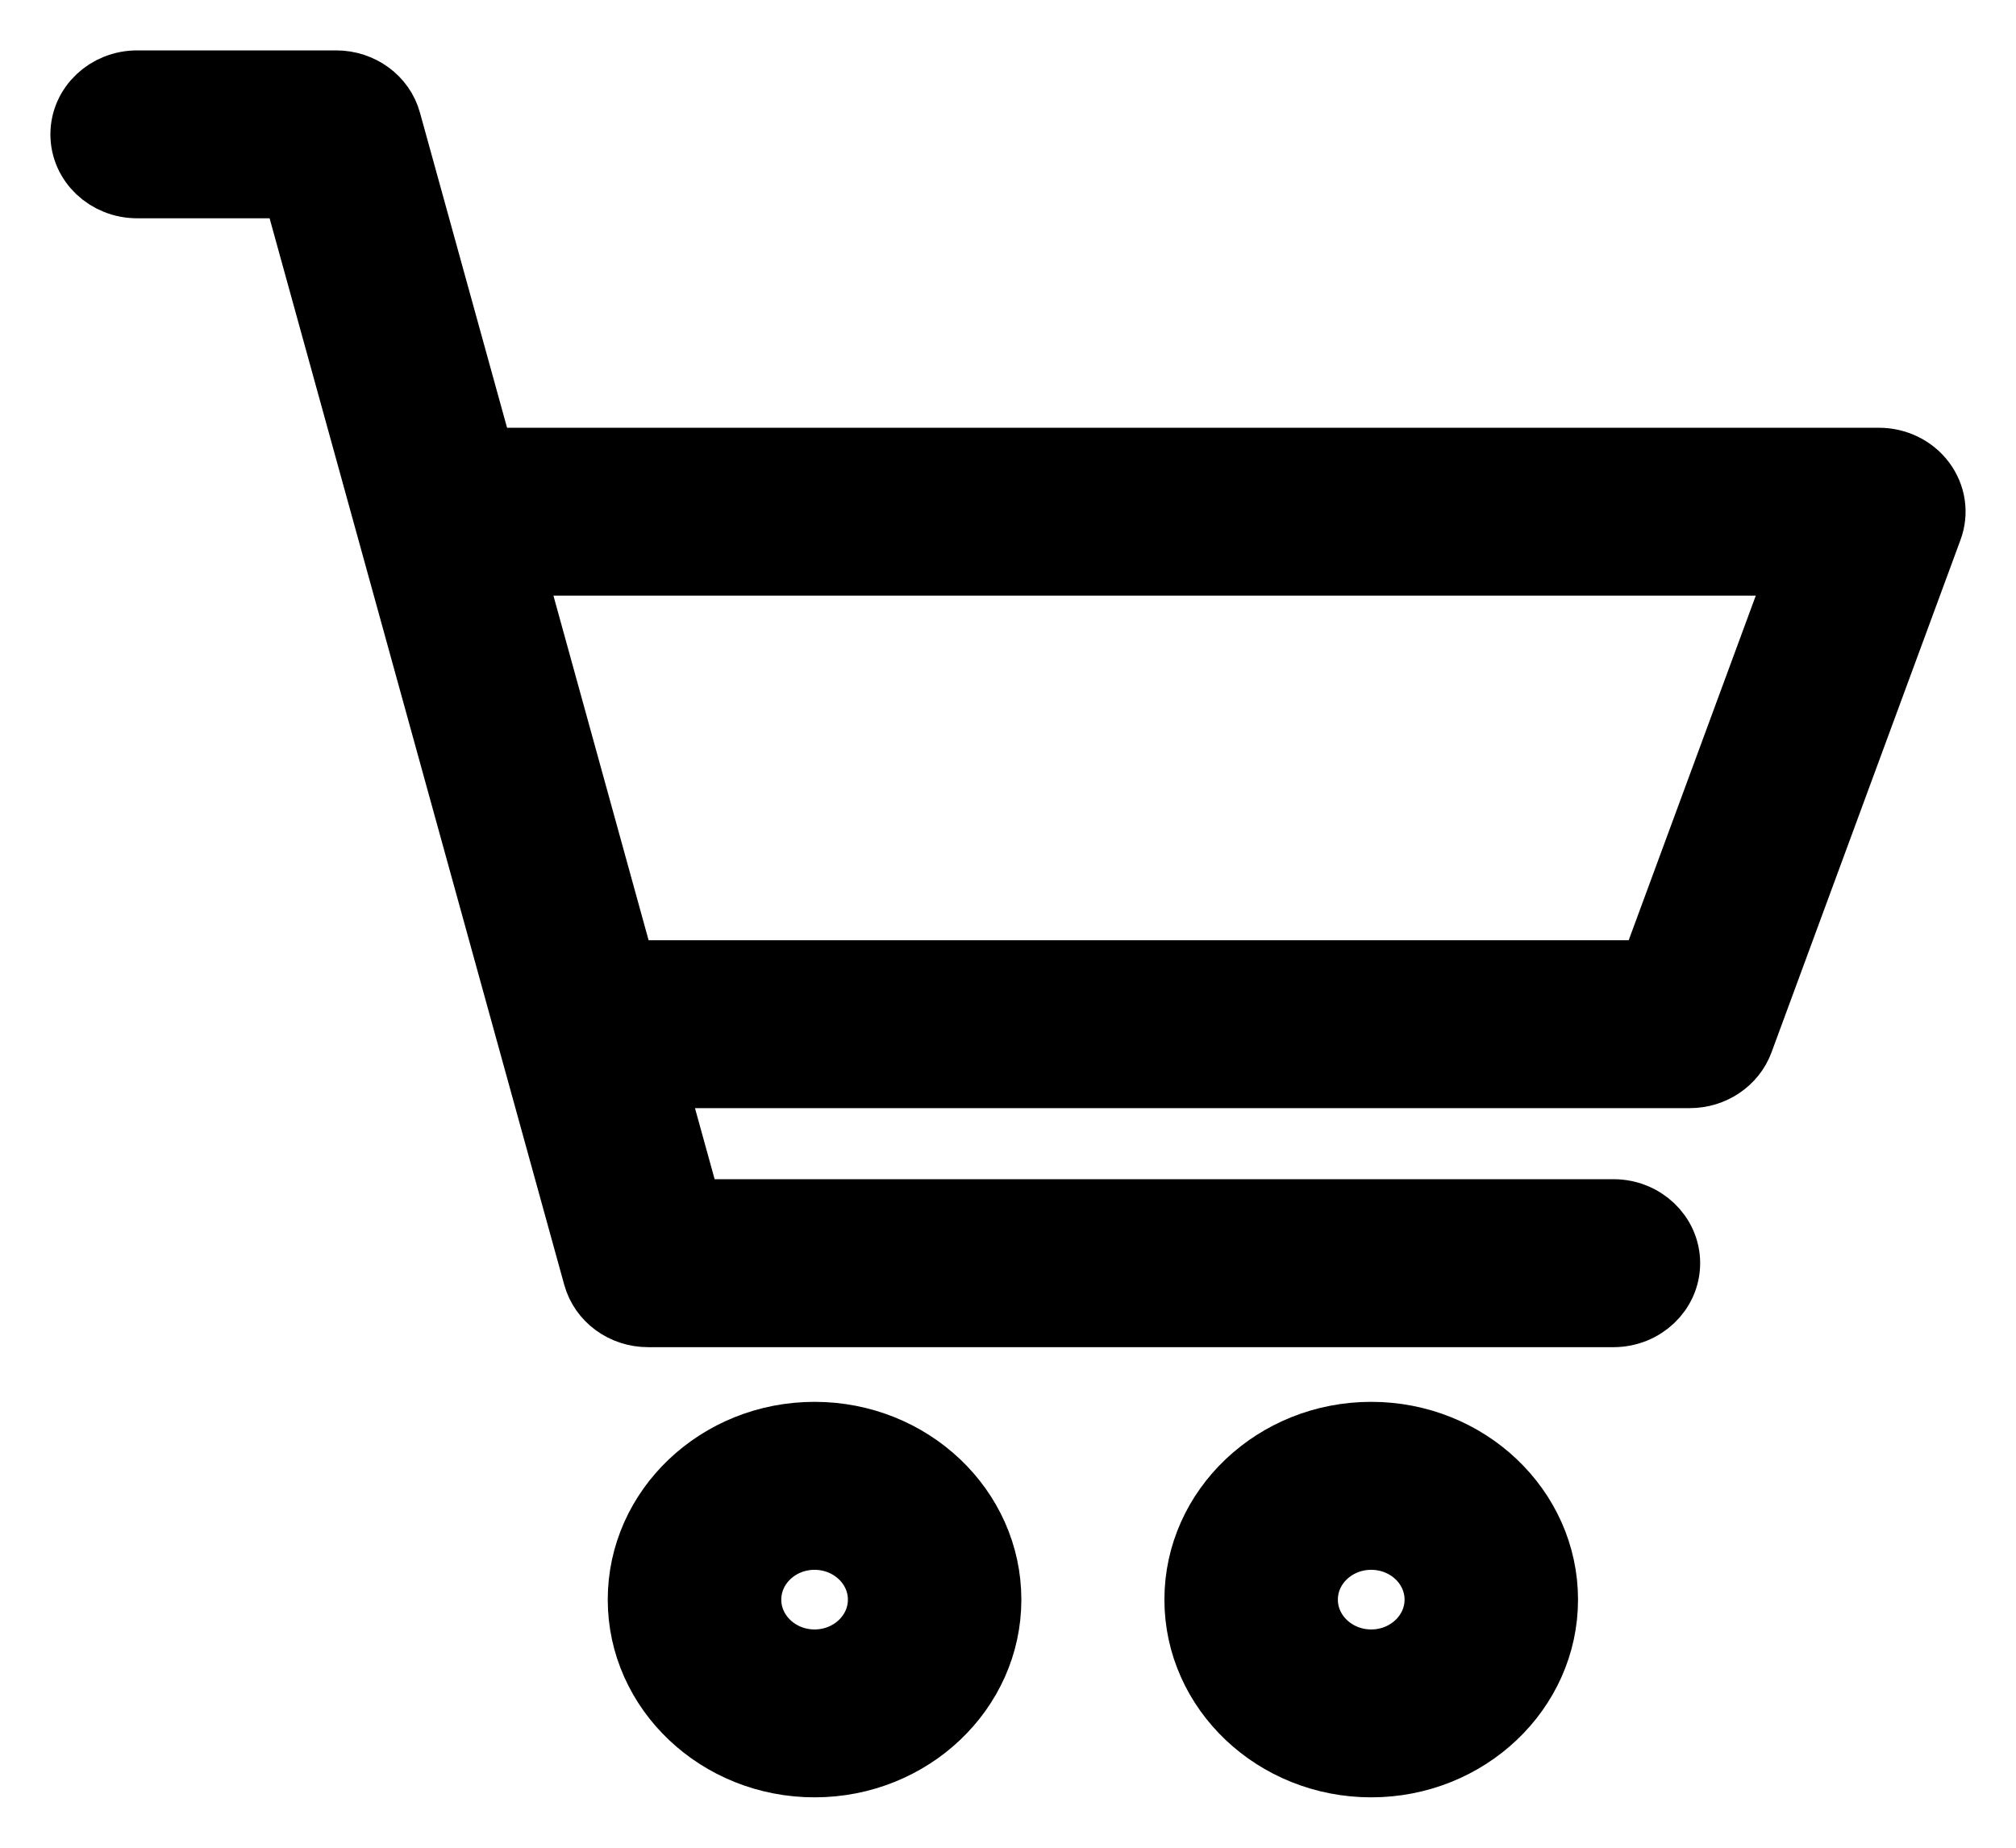
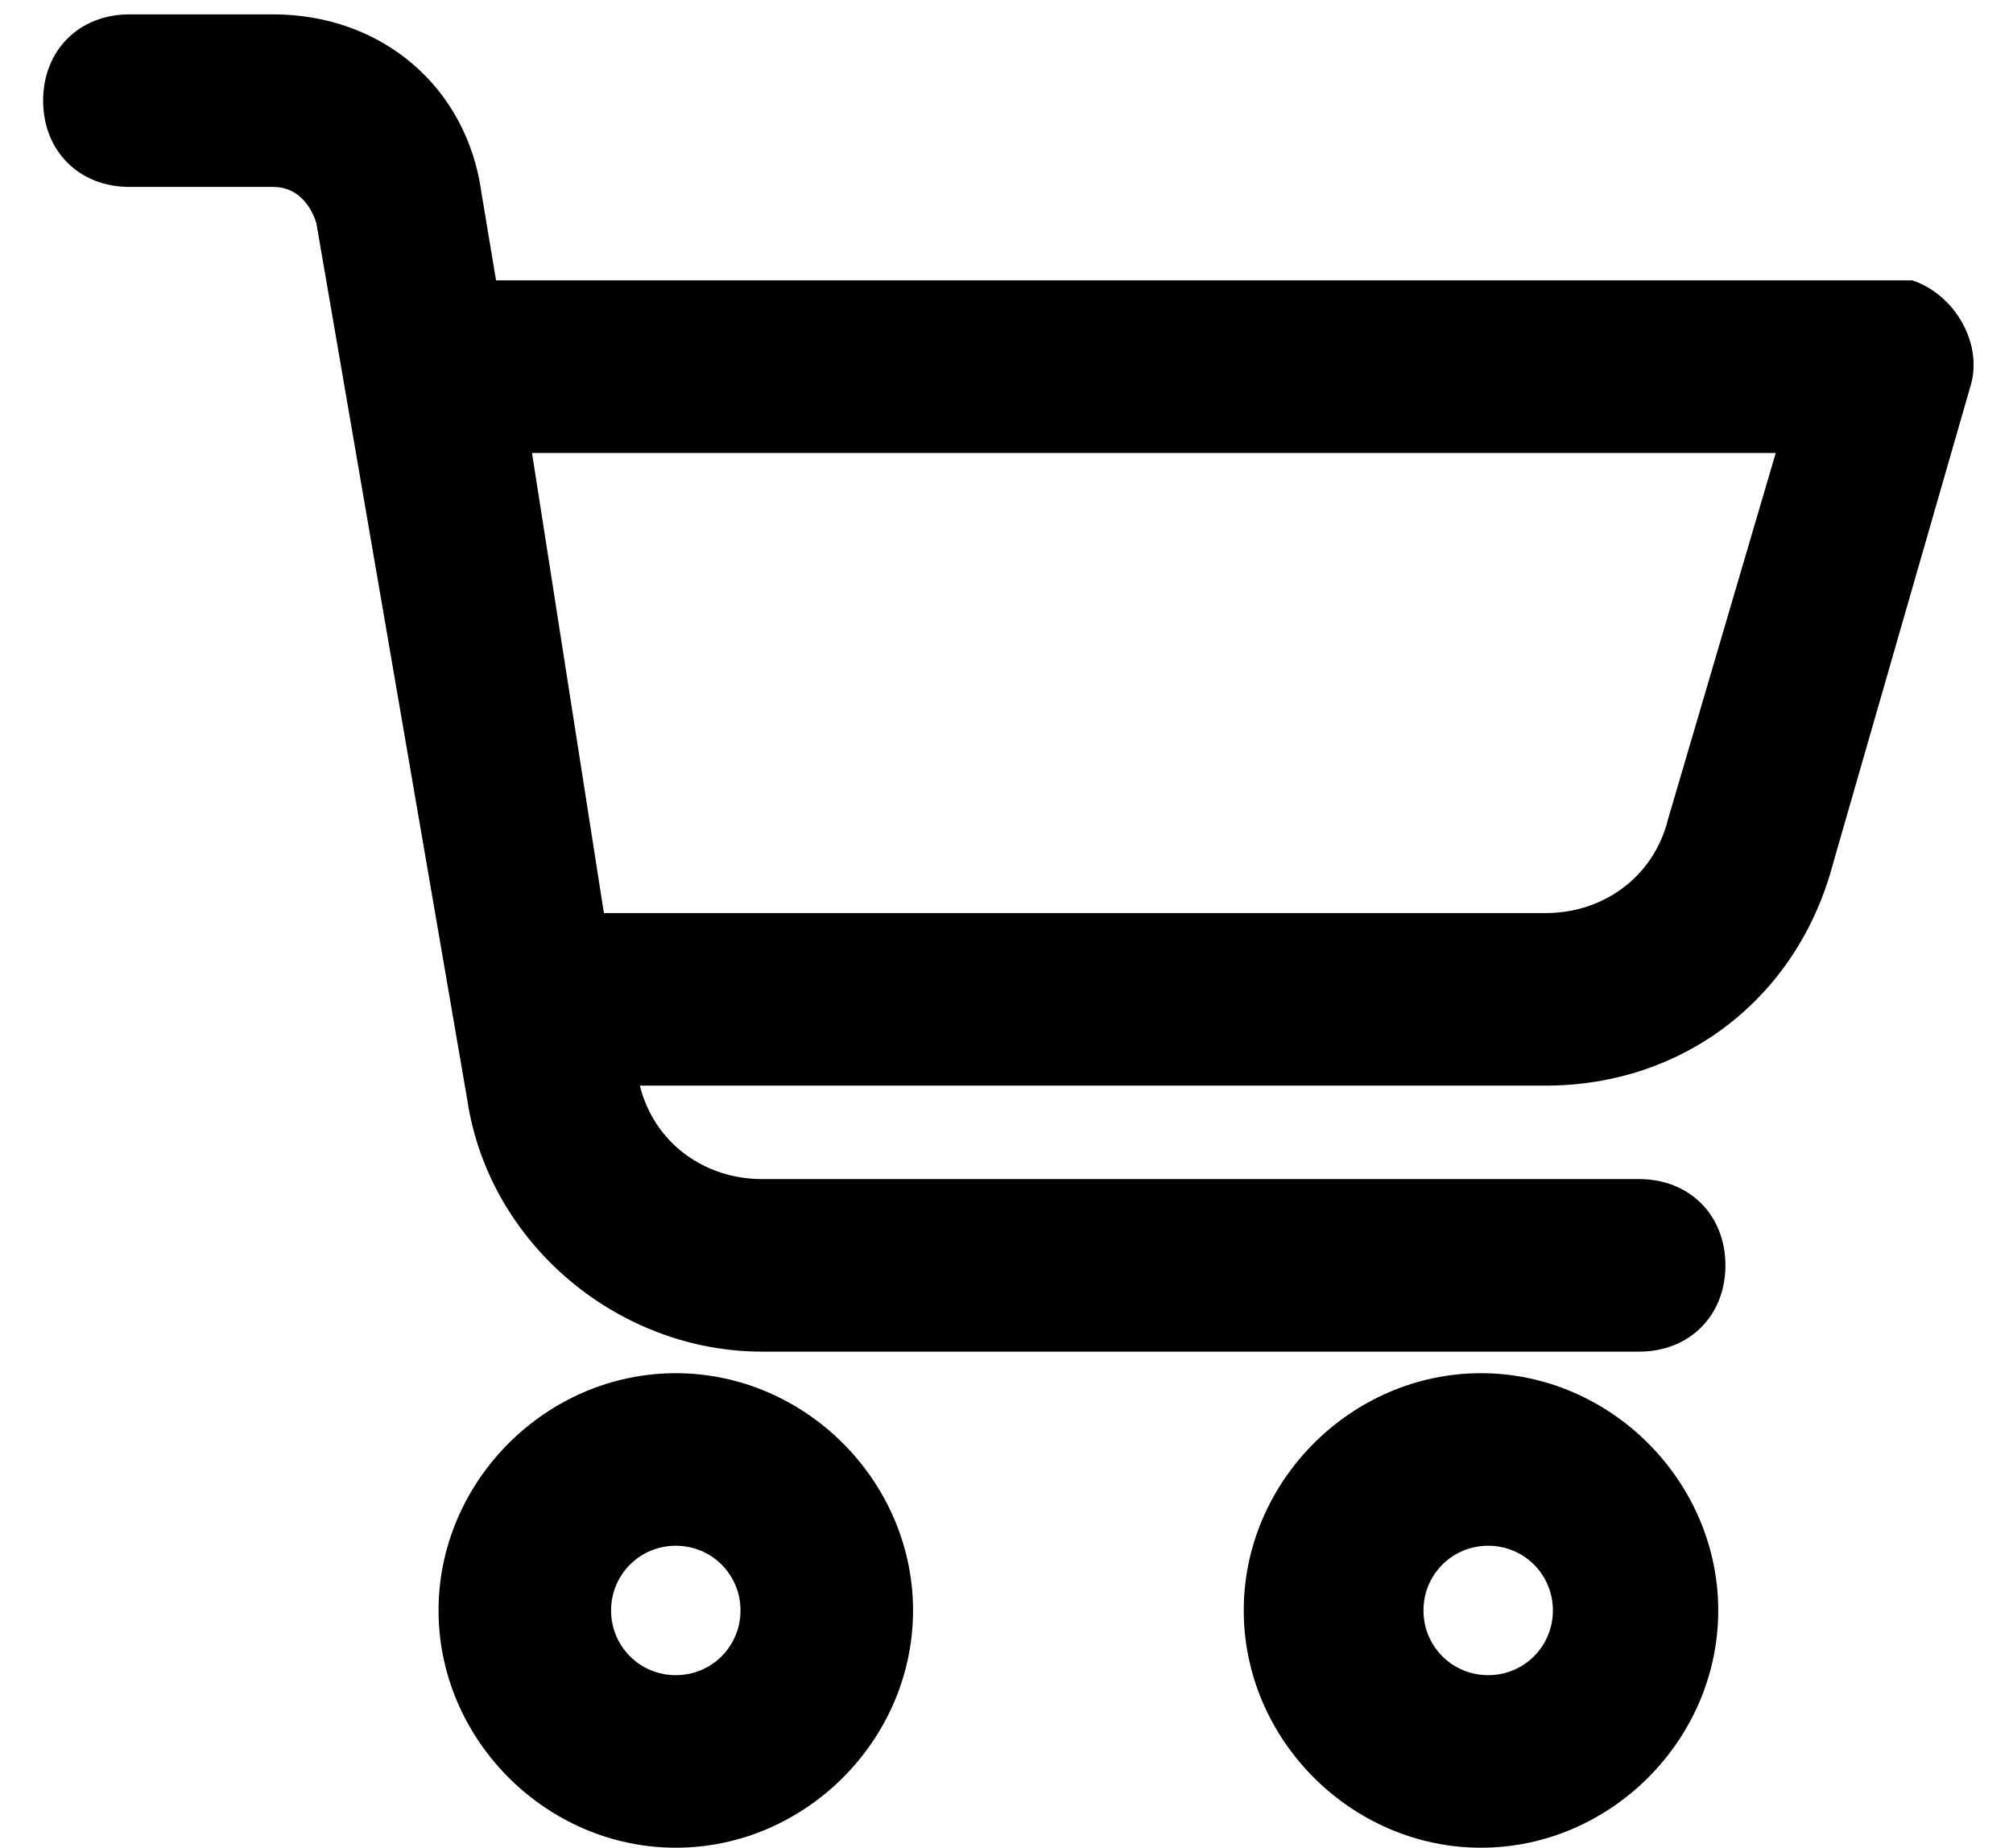
- <svg xmlns="http://www.w3.org/2000/svg" width="24px" height="22px" viewBox="0 0 24 22" version="1.1">
-   <defs />
-   <g id="Page-1" stroke="none" stroke-width="1" fill="none" fill-rule="evenodd">
-     <g id="stories_show" transform="translate(-1321, -18)" stroke-width="0.8" stroke="#000000" fill="#000000" fill-rule="nonzero">
-       <g id="header" transform="translate(20, 19)">
-         <g id="cart" transform="translate(1302, 0)">
-           <g id="noun_1020868_cc">
-             <path d="M21.883,4.745 C21.765,4.587 21.573,4.493 21.368,4.493 L4.732,4.493 L3.614,0.448 C3.542,0.184 3.29,0 3.002,0 L0.633,0 C0.283,0 0,0.268 0,0.6 C0,0.931 0.283,1.199 0.633,1.199 L2.514,1.199 L6.103,14.192 C6.176,14.456 6.427,14.64 6.715,14.64 L18.208,14.64 C18.557,14.64 18.84,14.371 18.84,14.04 C18.84,13.709 18.557,13.44 18.208,13.44 L7.203,13.44 L6.748,11.794 L19.116,11.794 C19.385,11.794 19.625,11.633 19.714,11.392 L21.964,5.29 C22.032,5.107 22.002,4.904 21.883,4.745 Z M18.668,10.595 L6.417,10.595 L5.063,5.692 L20.476,5.692 L18.668,10.595 Z M8.697,16.091 C7.56,16.091 6.635,16.968 6.635,18.046 C6.635,19.123 7.56,20 8.697,20 C9.834,20 10.759,19.123 10.759,18.046 C10.759,16.968 9.834,16.091 8.697,16.091 Z M8.697,18.801 C8.258,18.801 7.901,18.462 7.901,18.046 C7.901,17.629 8.258,17.291 8.697,17.291 C9.136,17.291 9.494,17.629 9.494,18.046 C9.494,18.462 9.137,18.801 8.697,18.801 Z M15.324,16.091 C14.187,16.091 13.262,16.968 13.262,18.046 C13.262,19.123 14.187,20 15.324,20 C16.461,20 17.386,19.123 17.386,18.046 C17.386,16.968 16.461,16.091 15.324,16.091 Z M15.324,18.801 C14.884,18.801 14.527,18.462 14.527,18.046 C14.527,17.629 14.884,17.291 15.324,17.291 C15.763,17.291 16.121,17.629 16.121,18.046 C16.121,18.462 15.763,18.801 15.324,18.801 Z" id="Shape" />
-           </g>
-         </g>
-       </g>
-     </g>
-   </g>
+ <svg xmlns="http://www.w3.org/2000/svg" version="1.1" id="Layer_1" x="0px" y="0px" width="28px" height="25.7px" viewBox="0 0 28 25.7" style="enable-background:new 0 0 28 25.7;" xml:space="preserve">
+   <path d="M9.4,25.7c1.8,0,3.3-1.5,3.3-3.3c0-1.8-1.5-3.3-3.3-3.3s-3.3,1.5-3.3,3.3l0,0C6.1,24.2,7.6,25.7,9.4,25.7z M9.4,21.5  c0.5,0,0.9,0.4,0.9,0.9s-0.4,0.9-0.9,0.9s-0.9-0.4-0.9-0.9S8.9,21.5,9.4,21.5z" />
+   <path d="M23.9,22.4c0-1.8-1.5-3.3-3.3-3.3s-3.3,1.5-3.3,3.3s1.5,3.3,3.3,3.3S23.9,24.2,23.9,22.4z M19.8,22.4c0-0.5,0.4-0.9,0.9-0.9  s0.9,0.4,0.9,0.9s-0.4,0.9-0.9,0.9S19.8,22.9,19.8,22.4z" />
+   <path d="M26.2,3.9H6.9L6.7,2.7C6.5,1.2,5.3,0.2,3.8,0.2h-2c-0.7,0-1.2,0.5-1.2,1.2s0.5,1.2,1.2,1.2h2c0.3,0,0.5,0.2,0.6,0.5  l2.1,12.2c0.3,2,2.1,3.5,4.1,3.5h12.2c0.7,0,1.2-0.5,1.2-1.2s-0.5-1.2-1.2-1.2H10.6c-0.8,0-1.5-0.5-1.7-1.3h12.6  c1.9,0,3.5-1.2,4-3.1l1.9-6.6c0.2-0.6-0.2-1.3-0.8-1.5C26.4,3.9,26.3,3.9,26.2,3.9L26.2,3.9z M23.2,11.4c-0.2,0.8-0.9,1.3-1.7,1.3  H8.4L7.4,6.3h17.3L23.2,11.4z" />
</svg>
